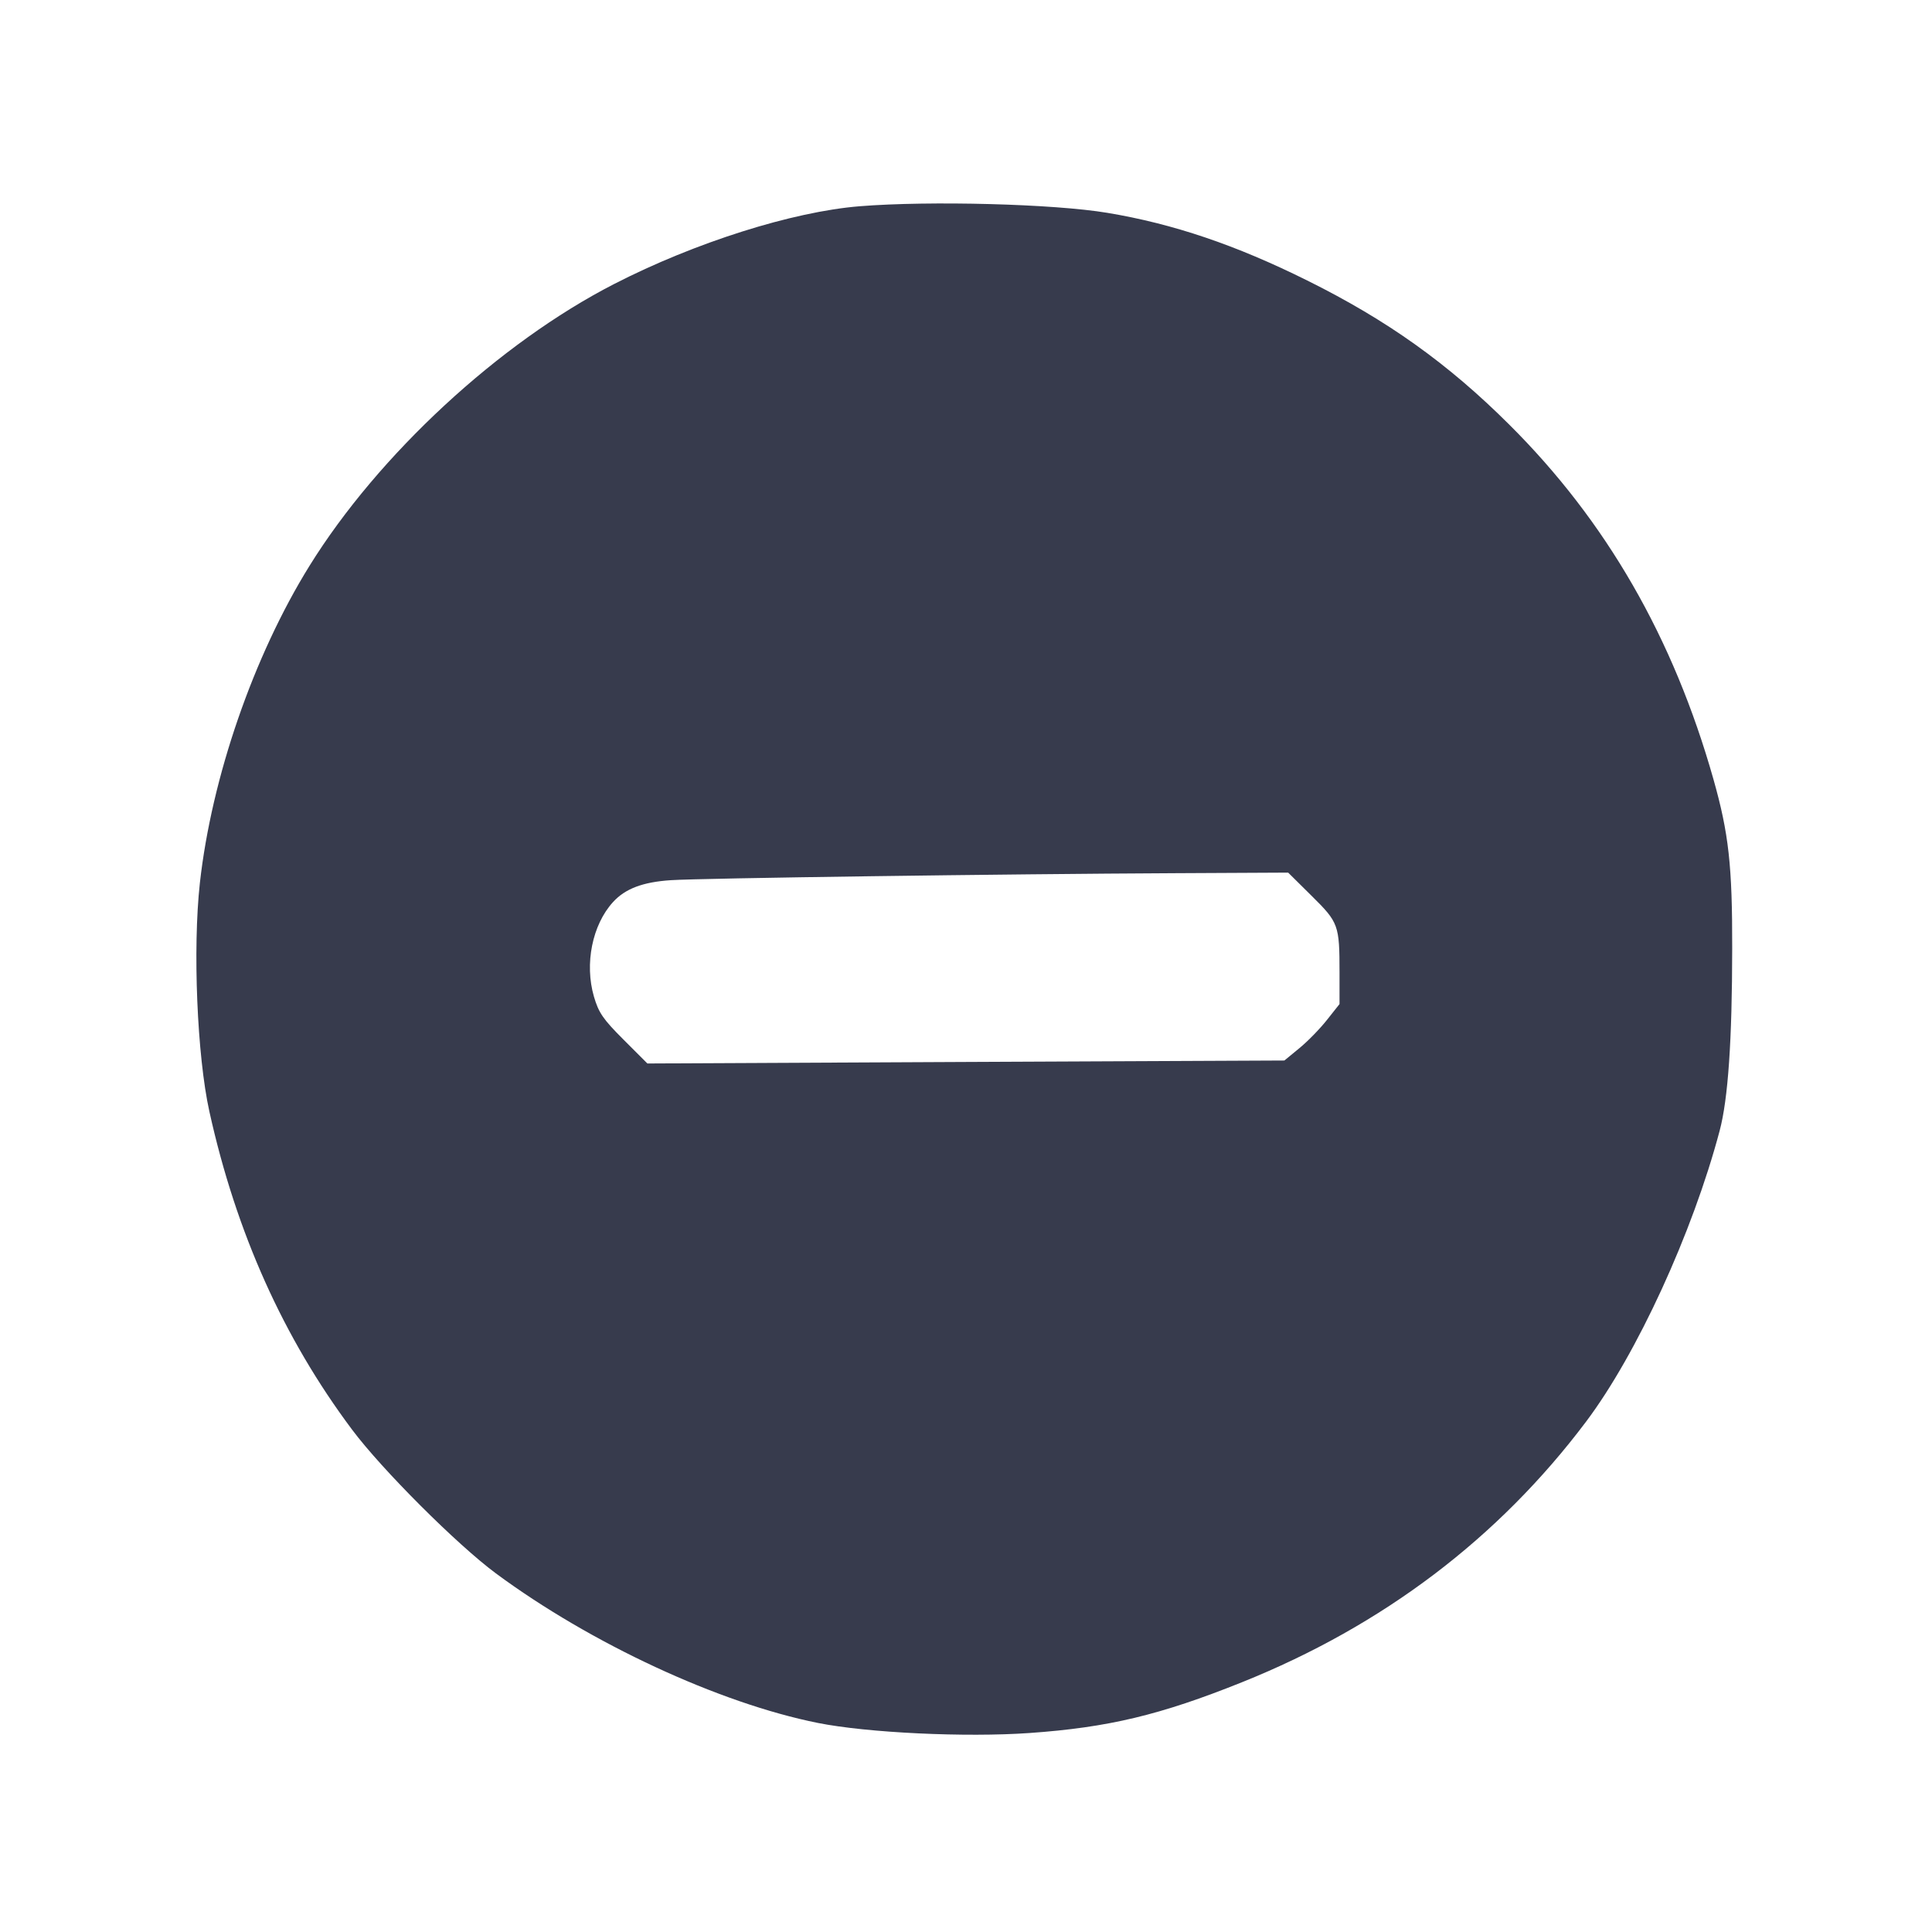
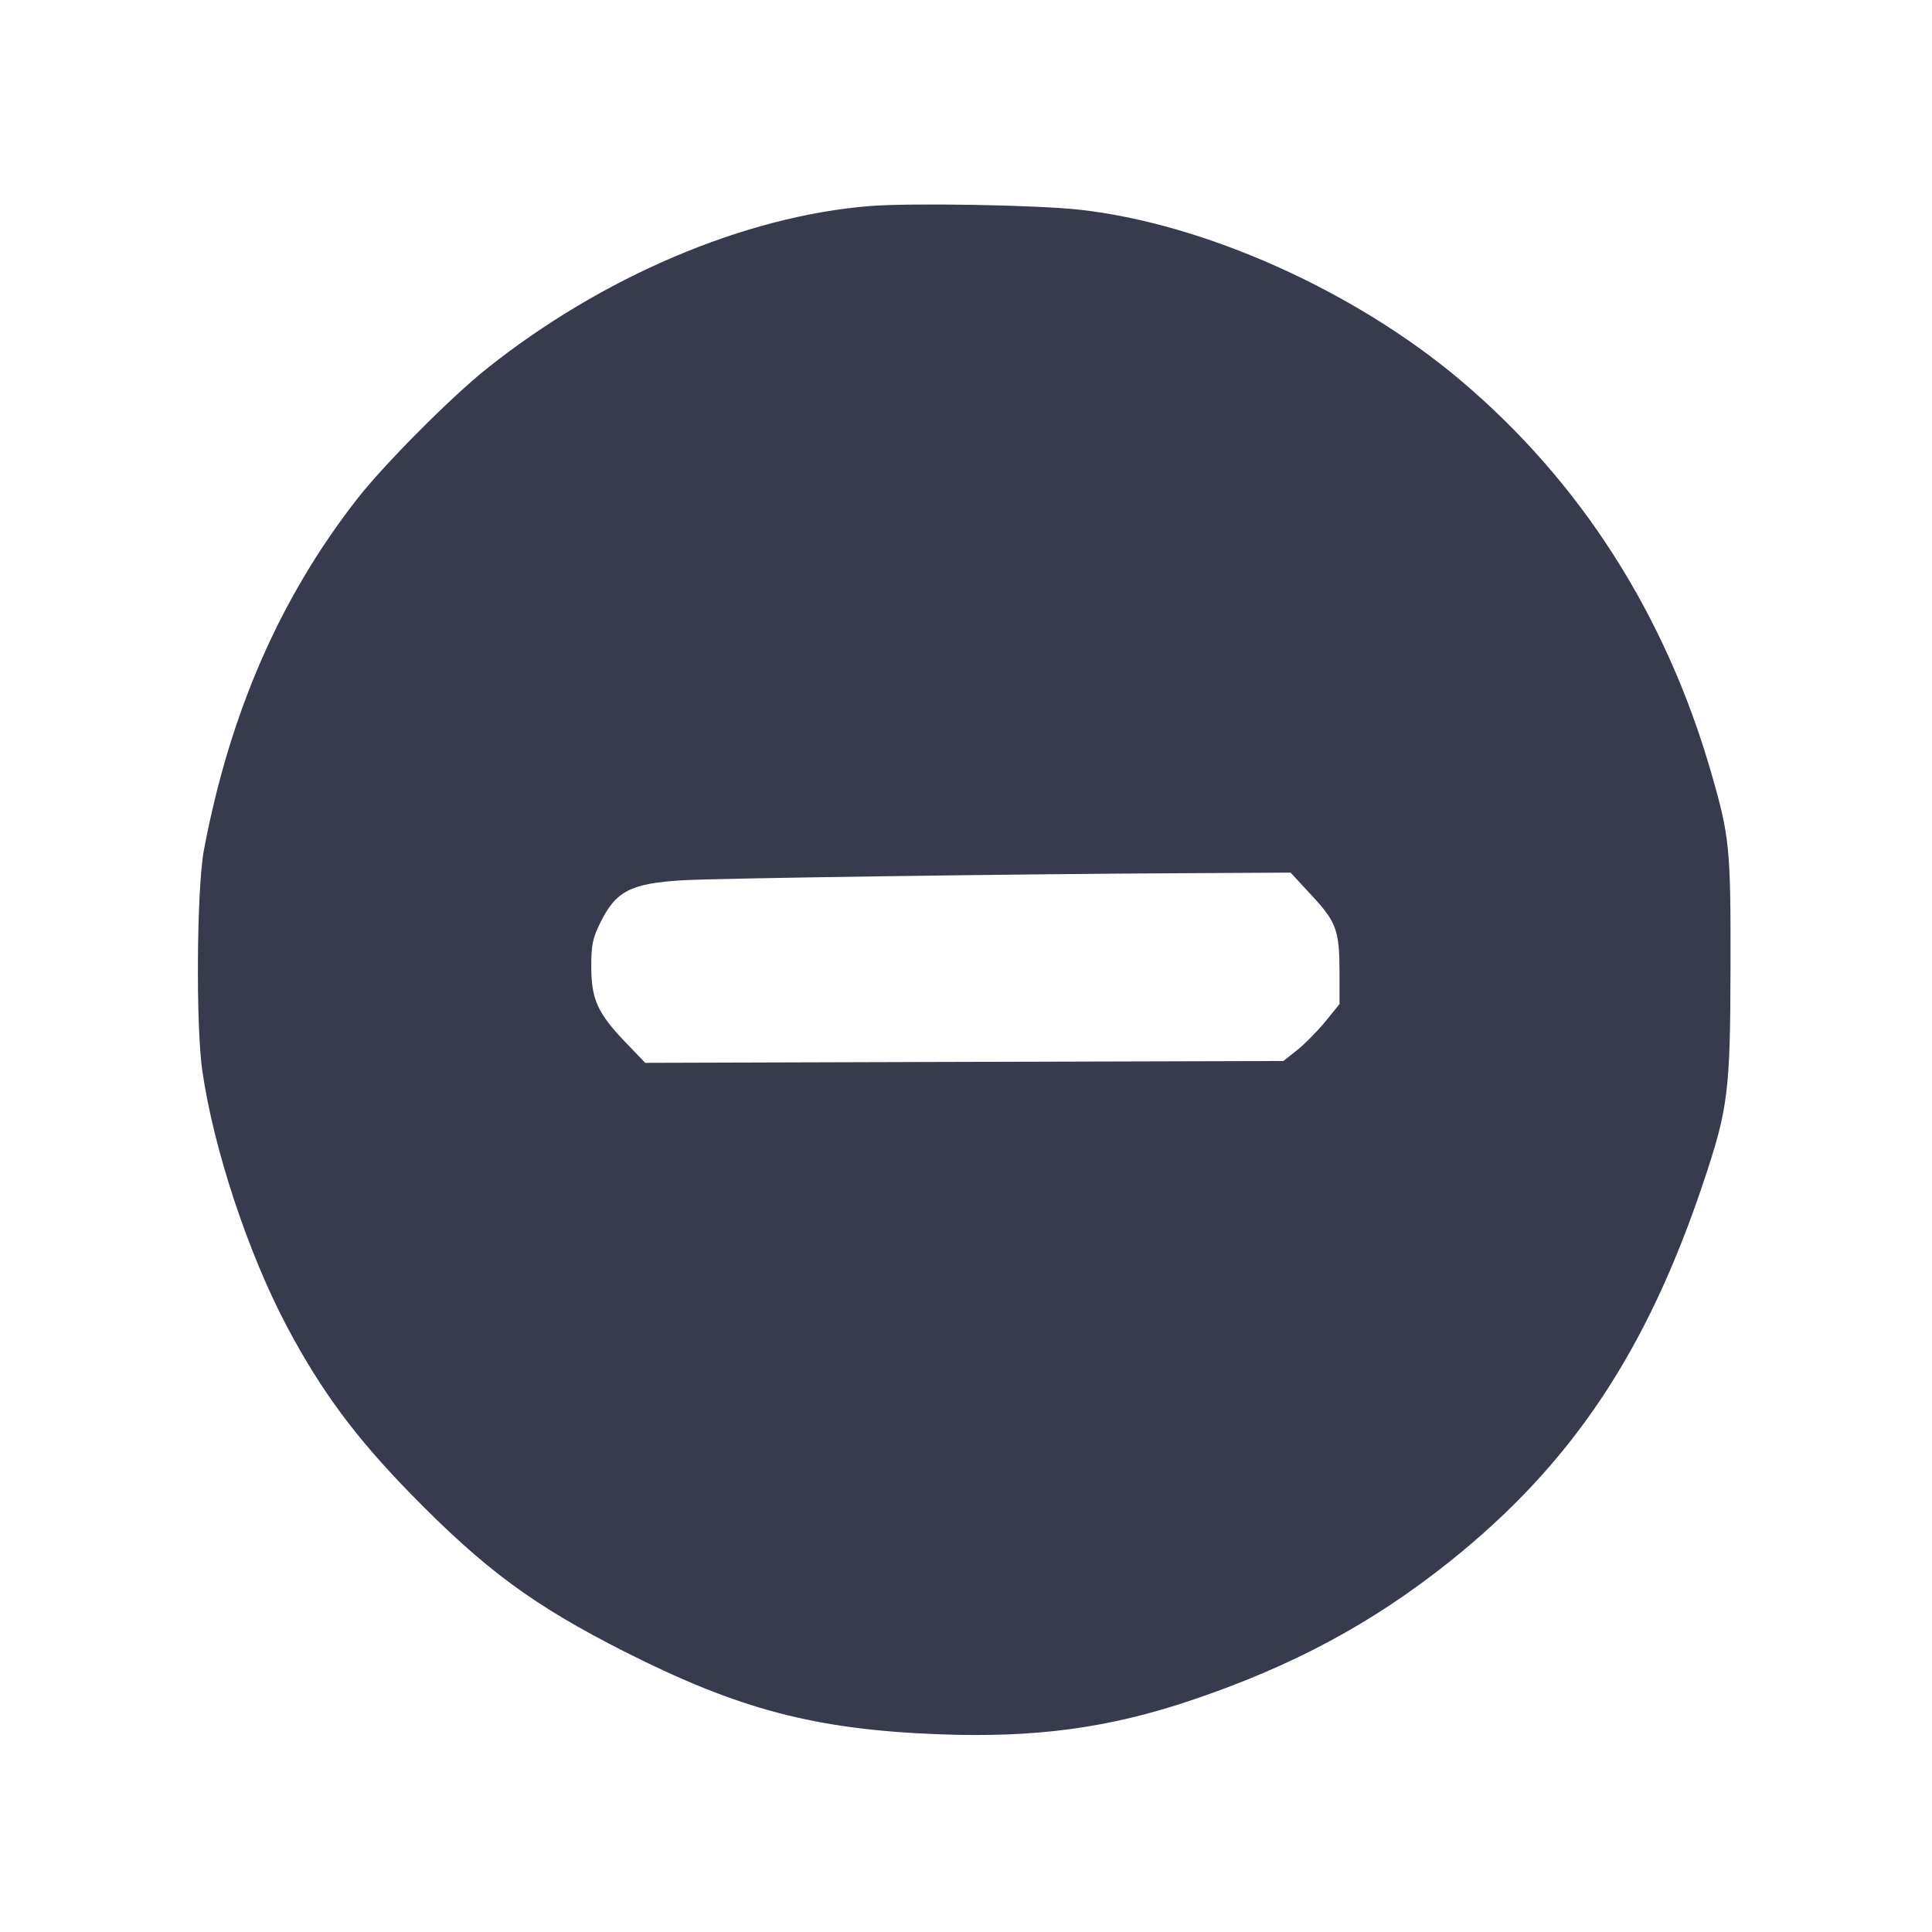
<svg xmlns="http://www.w3.org/2000/svg" width="24" height="24" viewBox="0 0 24 24" fill="none">
-   <path d="M10.680 2.562 C 9.847 2.629,8.634 3.012,7.629 3.528 C 6.202 4.260,4.700 5.649,3.844 7.030 C 3.150 8.149,2.629 9.657,2.483 10.968 C 2.393 11.782,2.448 13.117,2.601 13.808 C 2.934 15.313,3.521 16.620,4.374 17.760 C 4.745 18.256,5.679 19.189,6.160 19.545 C 7.337 20.416,8.933 21.157,10.160 21.403 C 10.776 21.526,11.996 21.584,12.790 21.528 C 13.767 21.459,14.413 21.305,15.429 20.897 C 17.178 20.195,18.614 19.108,19.703 17.660 C 20.334 16.821,21.026 15.314,21.362 14.047 C 21.467 13.651,21.517 12.929,21.518 11.780 C 21.520 10.756,21.475 10.352,21.285 9.680 C 20.787 7.921,19.954 6.474,18.748 5.274 C 17.986 4.515,17.233 3.978,16.240 3.485 C 15.354 3.044,14.574 2.780,13.756 2.644 C 13.093 2.533,11.552 2.492,10.680 2.562 M16.295 11.130 C 16.629 11.460,16.640 11.492,16.640 12.081 L 16.640 12.473 16.483 12.671 C 16.397 12.780,16.243 12.938,16.141 13.021 L 15.955 13.174 11.998 13.192 L 8.042 13.211 7.744 12.913 C 7.491 12.660,7.437 12.581,7.378 12.380 C 7.260 11.973,7.357 11.489,7.615 11.206 C 7.766 11.040,7.984 10.957,8.333 10.934 C 8.701 10.909,12.496 10.857,14.611 10.847 L 16.002 10.840 16.295 11.130 " fill="#373B4D" stroke="none" fill-rule="evenodd" />
+   <path d="M10.800 2.560 C 9.246 2.685,7.471 3.441,6.040 4.585 C 5.599 4.937,4.771 5.770,4.440 6.194 C 3.480 7.422,2.855 8.853,2.533 10.560 C 2.444 11.034,2.431 12.733,2.513 13.300 C 2.652 14.269,3.083 15.571,3.565 16.480 C 3.987 17.275,4.415 17.854,5.100 18.555 C 6.022 19.499,6.625 19.943,7.760 20.518 C 9.182 21.237,10.130 21.486,11.668 21.544 C 12.869 21.589,13.772 21.467,14.800 21.121 C 16.055 20.698,17.043 20.168,18.000 19.405 C 19.520 18.193,20.455 16.796,21.163 14.680 C 21.468 13.769,21.494 13.558,21.497 12.000 C 21.500 10.529,21.486 10.391,21.255 9.591 C 20.689 7.634,19.633 5.982,18.143 4.724 C 16.822 3.609,14.953 2.773,13.400 2.604 C 12.865 2.546,11.301 2.519,10.800 2.560 M16.295 11.124 C 16.604 11.457,16.639 11.557,16.640 12.086 L 16.640 12.473 16.462 12.692 C 16.363 12.812,16.207 12.971,16.113 13.045 L 15.943 13.180 11.979 13.191 L 8.015 13.203 7.773 12.951 C 7.425 12.588,7.346 12.415,7.345 12.017 C 7.344 11.744,7.361 11.658,7.454 11.469 C 7.649 11.069,7.832 10.974,8.480 10.935 C 8.887 10.910,12.627 10.857,14.746 10.847 L 16.033 10.840 16.295 11.124 " fill="#373B4D" stroke="none" fill-rule="evenodd" />
</svg>
